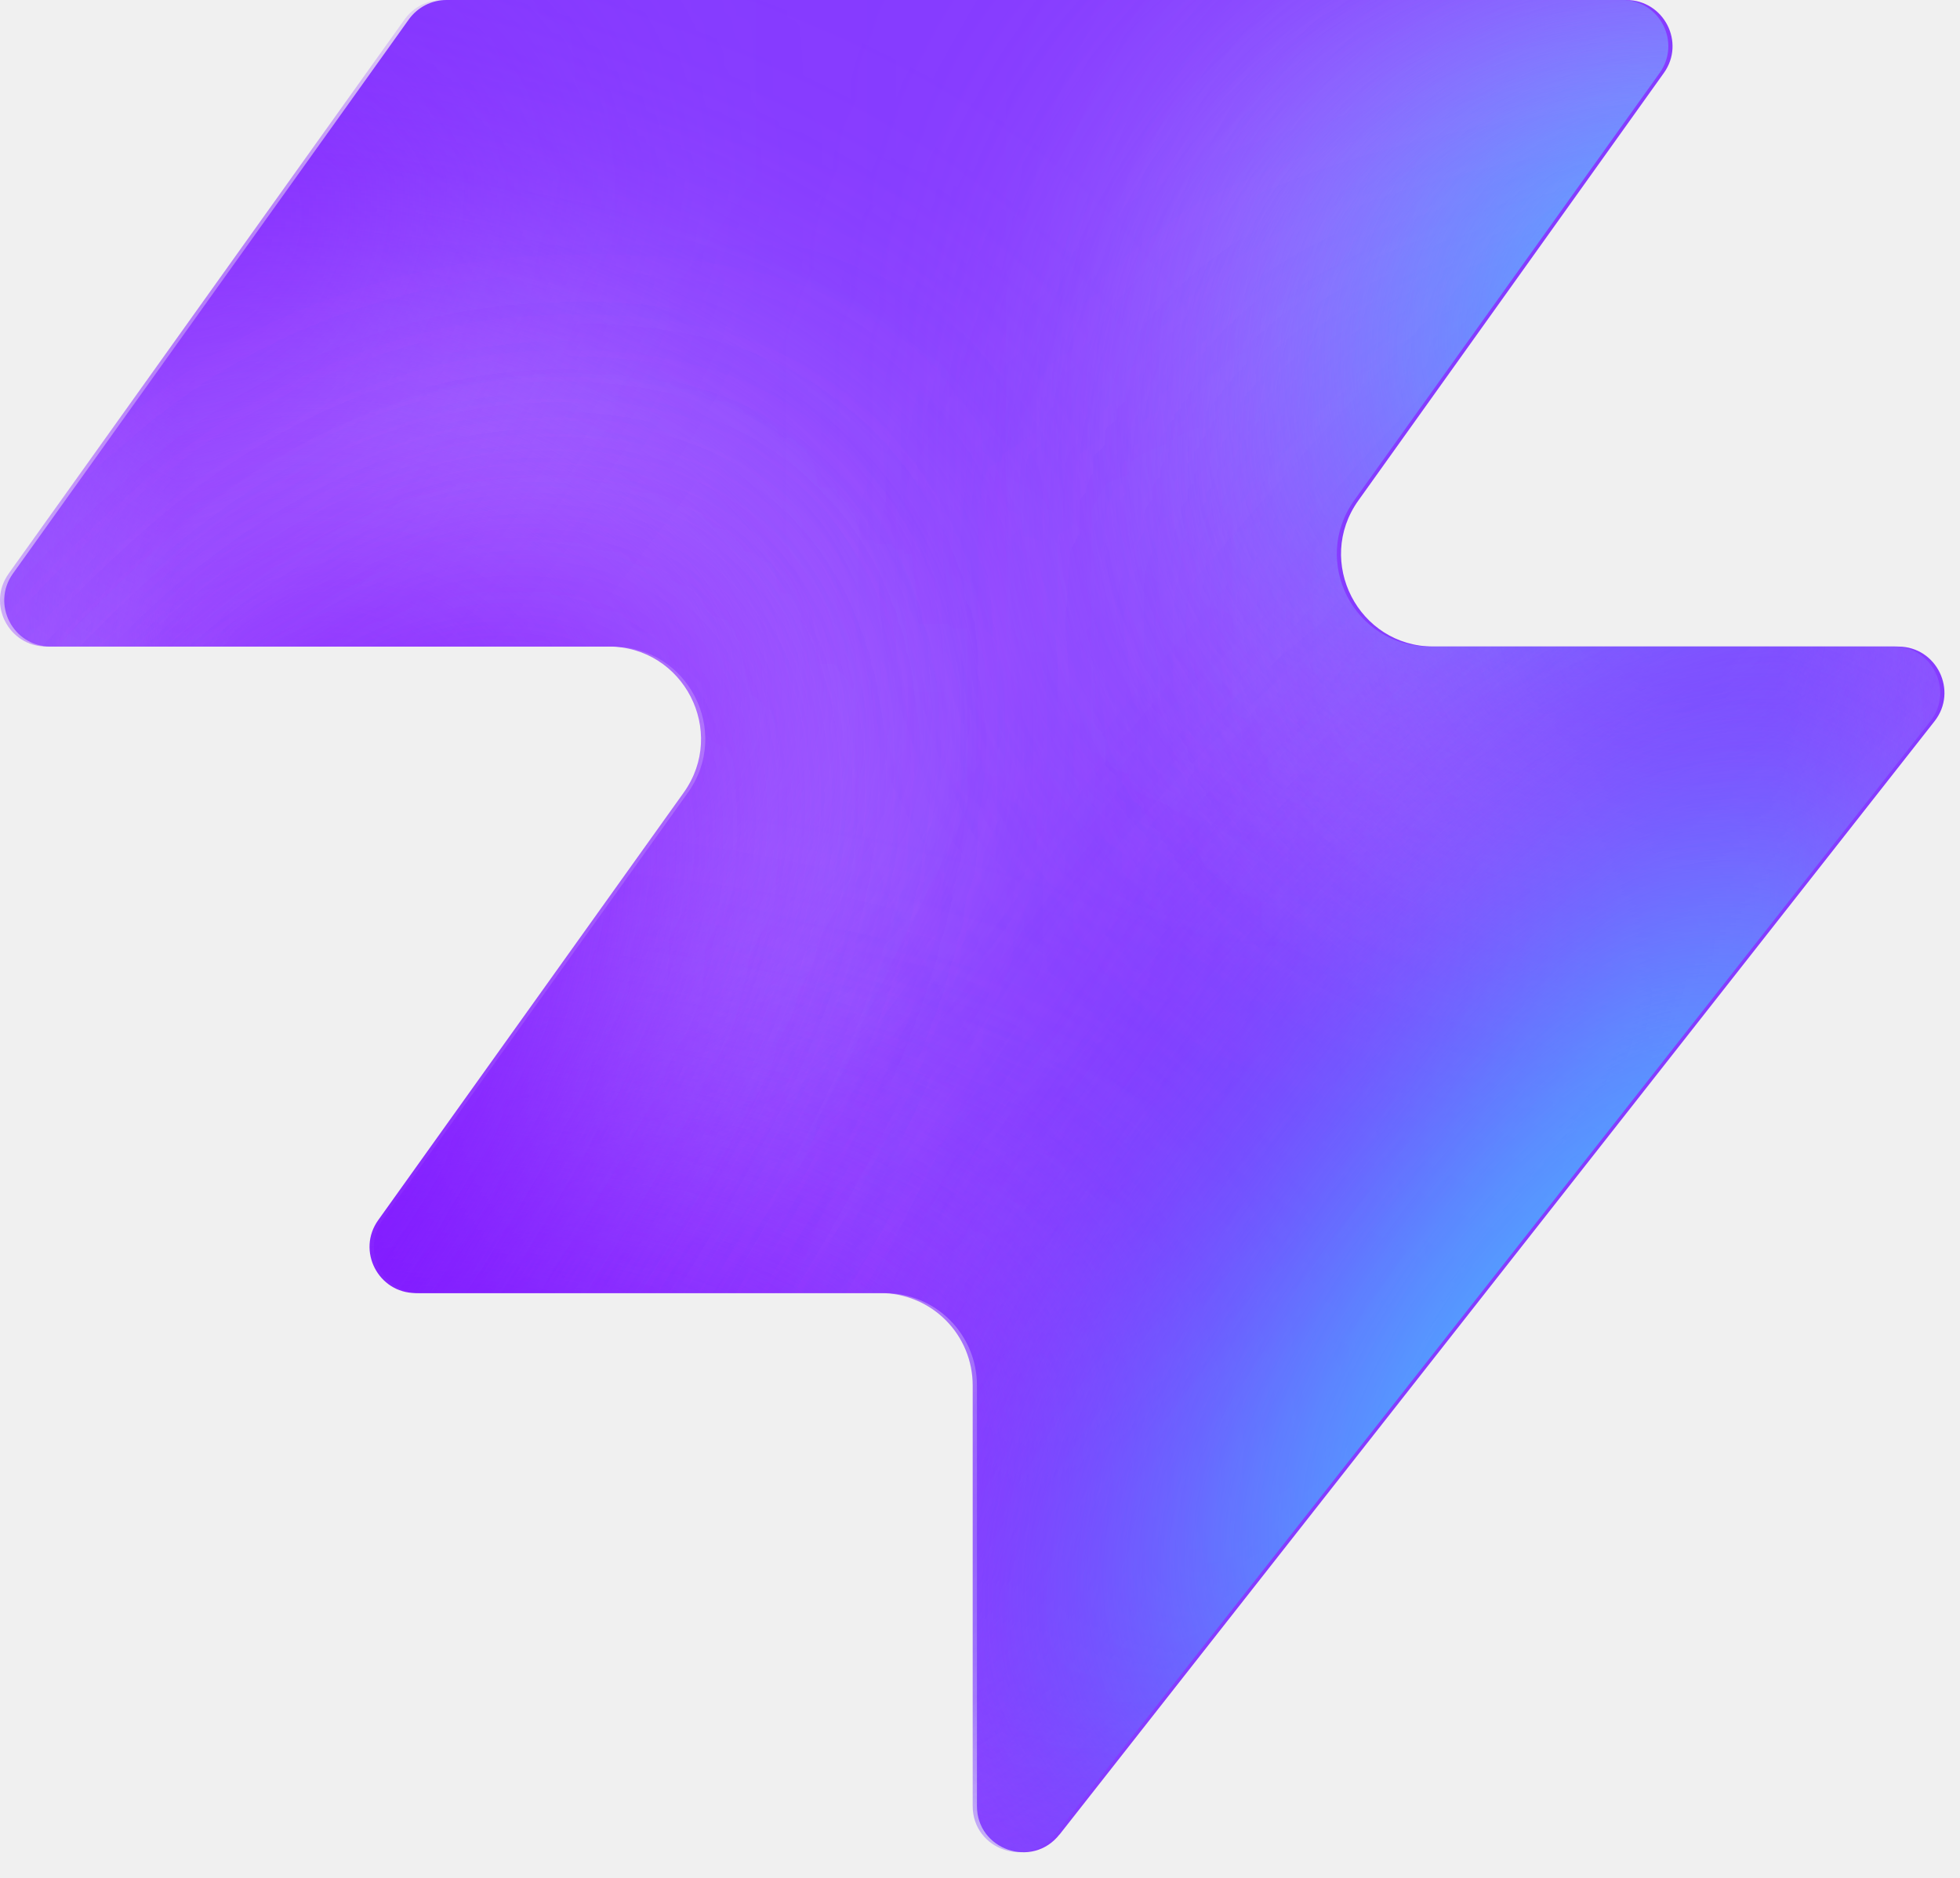
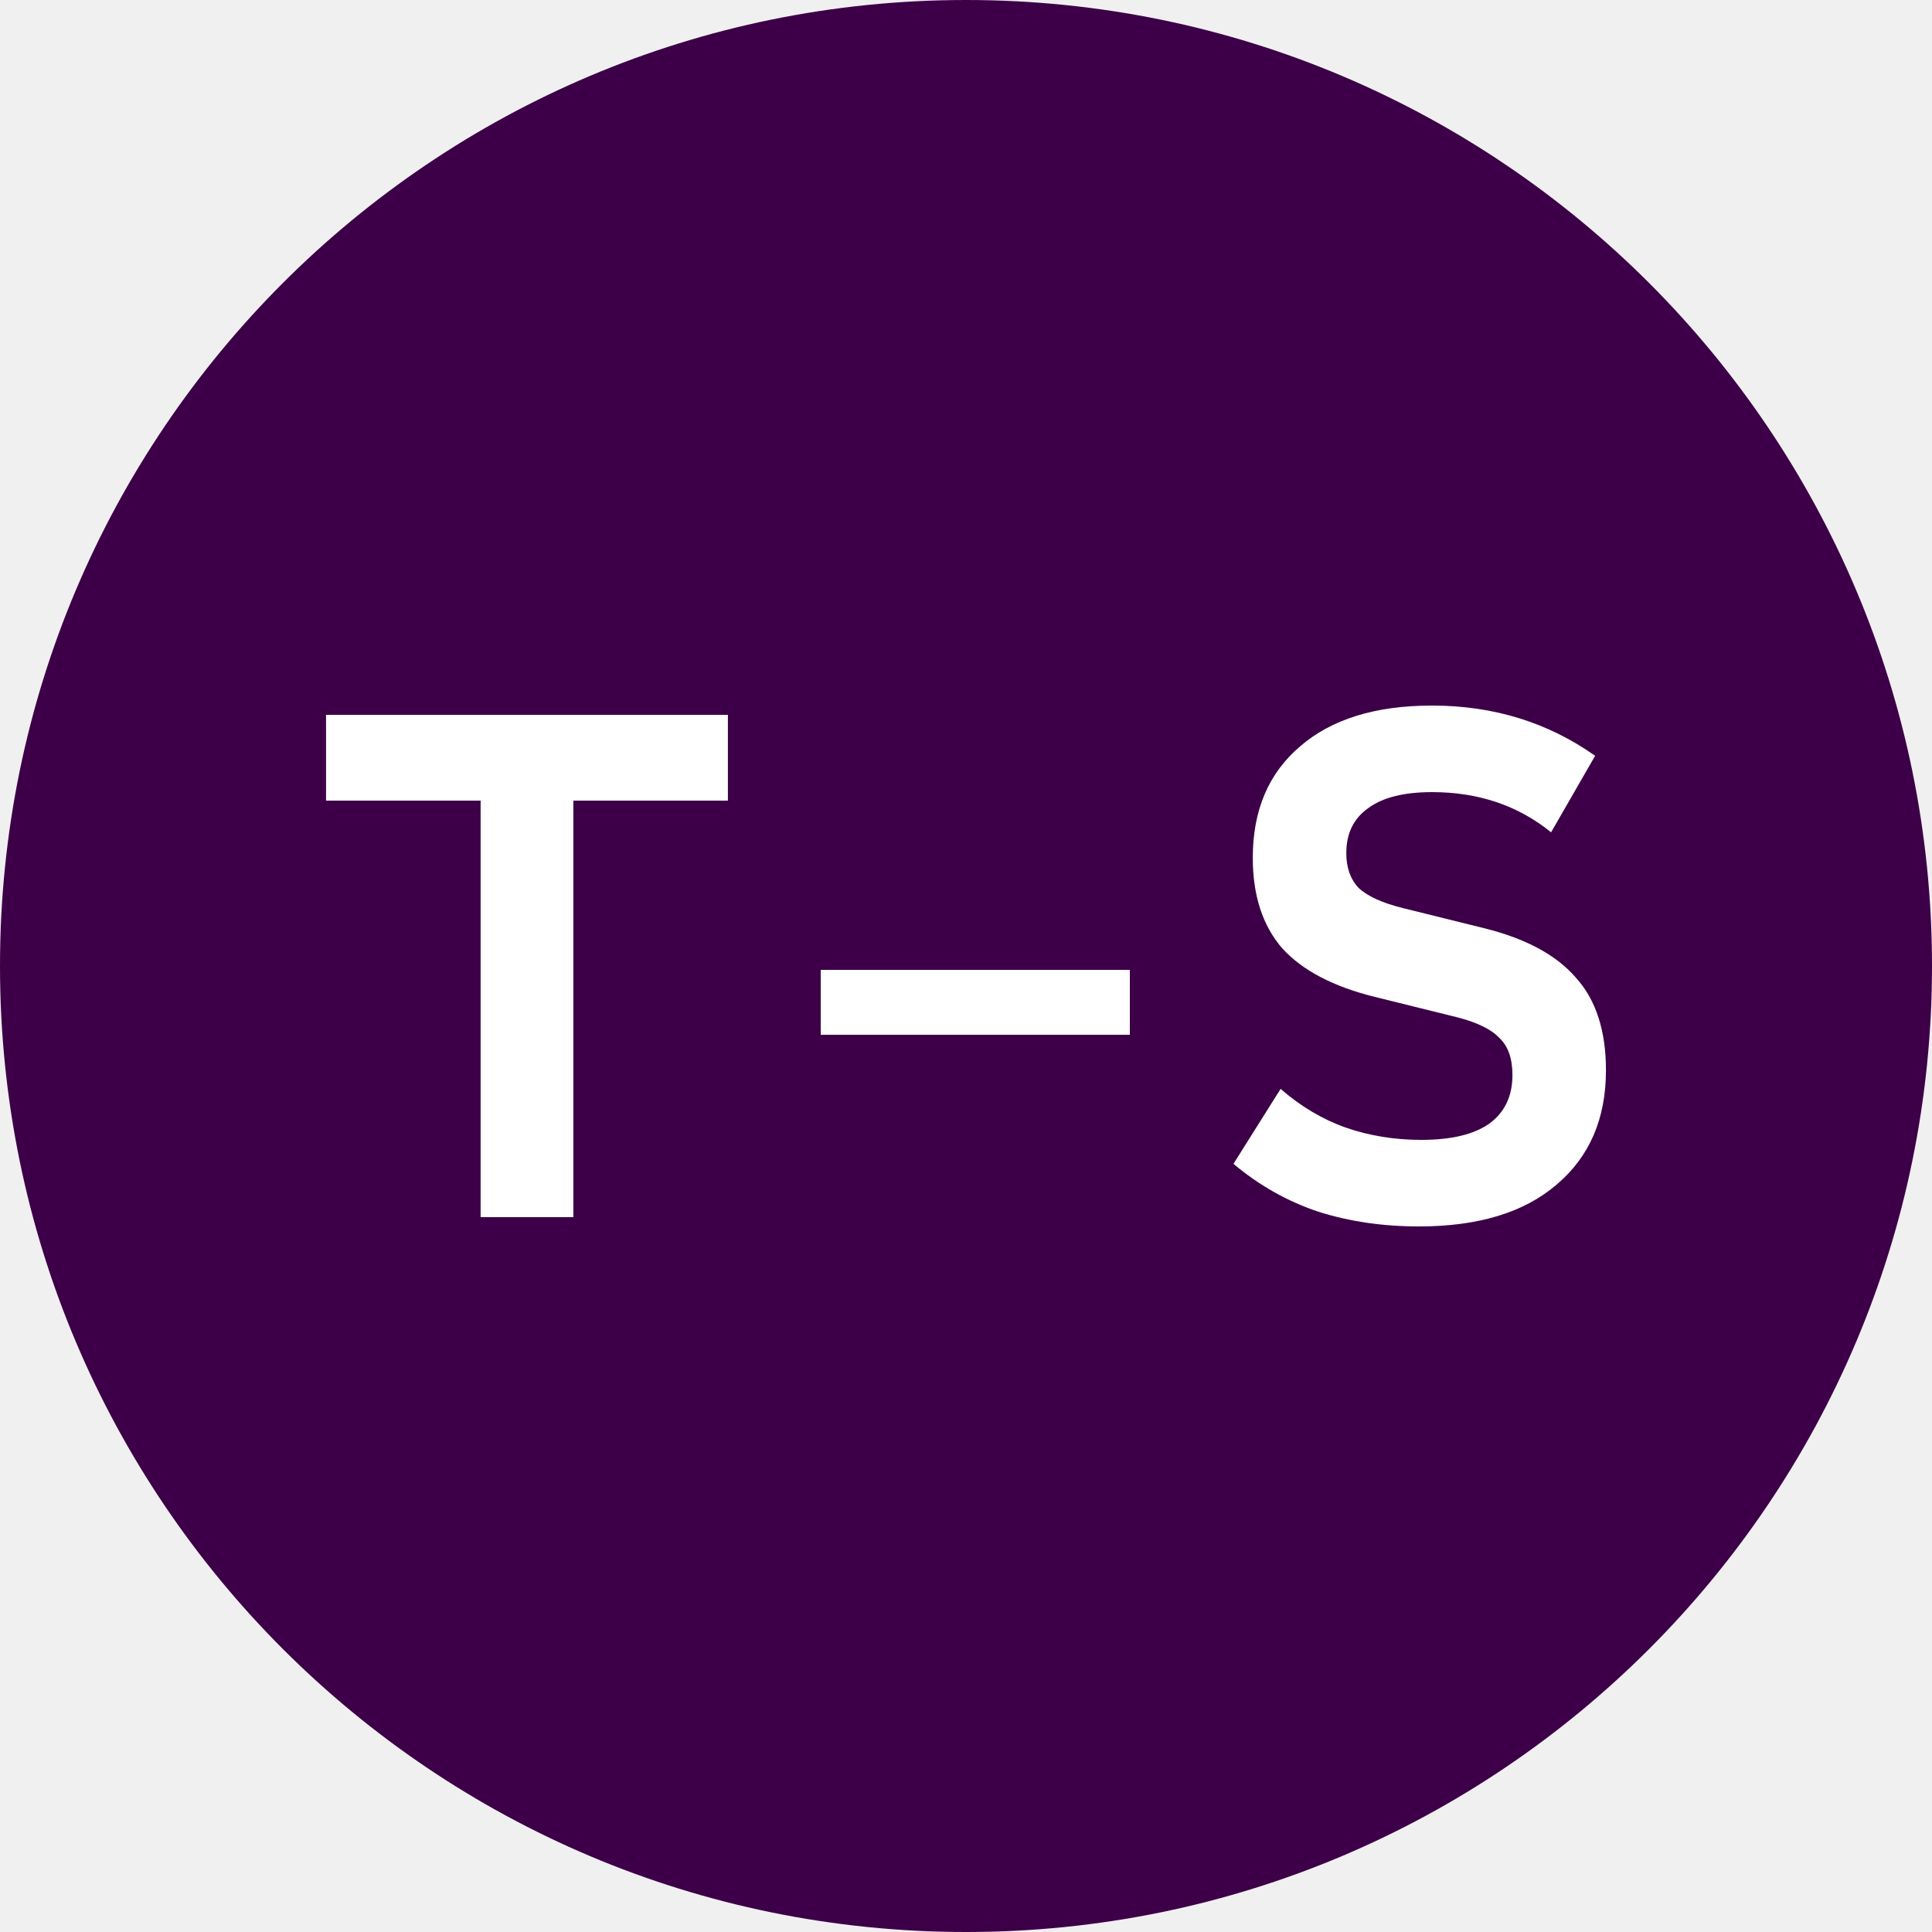
- <svg xmlns="http://www.w3.org/2000/svg" width="48" height="46" fill="none" viewBox="0 0 48 46">
-   <path fill="#863bff" d="M25.946 44.938c-.664.845-2.021.375-2.021-.698V33.937a2.26 2.26 0 0 0-2.262-2.262H10.287c-.92 0-1.456-1.04-.92-1.788l7.48-10.471c1.07-1.497 0-3.578-1.842-3.578H1.237c-.92 0-1.456-1.04-.92-1.788L10.013.474c.214-.297.556-.474.92-.474h28.894c.92 0 1.456 1.04.92 1.788l-7.48 10.471c-1.07 1.498 0 3.579 1.842 3.579h11.377c.943 0 1.473 1.088.89 1.83L25.947 44.94z" style="fill:#863bff;fill:color(display-p3 .525 .23 1);fill-opacity:1" />
-   <mask id="a" width="48" height="46" x="0" y="0" maskUnits="userSpaceOnUse" style="mask-type:alpha">
-     <path fill="#000" d="M25.842 44.938c-.664.844-2.021.375-2.021-.698V33.937a2.26 2.26 0 0 0-2.262-2.262H10.183c-.92 0-1.456-1.04-.92-1.788l7.48-10.471c1.07-1.498 0-3.579-1.842-3.579H1.133c-.92 0-1.456-1.04-.92-1.787L9.91.473c.214-.297.556-.474.92-.474h28.894c.92 0 1.456 1.04.92 1.788l-7.48 10.471c-1.07 1.498 0 3.578 1.842 3.578h11.377c.943 0 1.473 1.088.89 1.832L25.843 44.94z" style="fill:#000;fill-opacity:1" />
-   </mask>
-   <g mask="url(#a)">
-     <g filter="url(#b)">
-       <ellipse cx="5.508" cy="14.704" fill="#ede6ff" rx="5.508" ry="14.704" style="fill:#ede6ff;fill:color(display-p3 .927 .903 1);fill-opacity:1" transform="matrix(.00324 1 1 -.00324 -4.47 31.516)" />
-     </g>
-     <g filter="url(#c)">
-       <ellipse cx="10.399" cy="29.851" fill="#ede6ff" rx="10.399" ry="29.851" style="fill:#ede6ff;fill:color(display-p3 .927 .903 1);fill-opacity:1" transform="matrix(.00324 1 1 -.00324 -39.328 7.883)" />
-     </g>
-     <g filter="url(#d)">
-       <ellipse cx="5.508" cy="30.487" fill="#7e14ff" rx="5.508" ry="30.487" style="fill:#7e14ff;fill:color(display-p3 .492 .077 1);fill-opacity:1" transform="rotate(89.814 -25.913 -14.639)scale(1 -1)" />
-     </g>
-     <g filter="url(#e)">
-       <ellipse cx="5.508" cy="30.599" fill="#7e14ff" rx="5.508" ry="30.599" style="fill:#7e14ff;fill:color(display-p3 .492 .077 1);fill-opacity:1" transform="rotate(89.814 -32.644 -3.334)scale(1 -1)" />
-     </g>
-     <g filter="url(#f)">
-       <ellipse cx="5.508" cy="30.599" fill="#7e14ff" rx="5.508" ry="30.599" style="fill:#7e14ff;fill:color(display-p3 .492 .077 1);fill-opacity:1" transform="matrix(.00324 1 1 -.00324 -34.34 30.47)" />
-     </g>
-     <g filter="url(#g)">
-       <ellipse cx="14.072" cy="22.078" fill="#ede6ff" rx="14.072" ry="22.078" style="fill:#ede6ff;fill:color(display-p3 .927 .903 1);fill-opacity:1" transform="rotate(93.35 24.506 48.493)scale(-1 1)" />
-     </g>
-     <g filter="url(#h)">
-       <ellipse cx="3.47" cy="21.501" fill="#7e14ff" rx="3.47" ry="21.501" style="fill:#7e14ff;fill:color(display-p3 .492 .077 1);fill-opacity:1" transform="rotate(89.009 28.708 47.59)scale(-1 1)" />
-     </g>
-     <g filter="url(#i)">
-       <ellipse cx="3.47" cy="21.501" fill="#7e14ff" rx="3.47" ry="21.501" style="fill:#7e14ff;fill:color(display-p3 .492 .077 1);fill-opacity:1" transform="rotate(89.009 28.708 47.59)scale(-1 1)" />
-     </g>
-     <g filter="url(#j)">
-       <ellipse cx=".387" cy="8.972" fill="#7e14ff" rx="4.407" ry="29.108" style="fill:#7e14ff;fill:color(display-p3 .492 .077 1);fill-opacity:1" transform="rotate(39.51 .387 8.972)" />
-     </g>
-     <g filter="url(#k)">
-       <ellipse cx="47.523" cy="-6.092" fill="#7e14ff" rx="4.407" ry="29.108" style="fill:#7e14ff;fill:color(display-p3 .492 .077 1);fill-opacity:1" transform="rotate(37.892 47.523 -6.092)" />
-     </g>
-     <g filter="url(#l)">
-       <ellipse cx="41.412" cy="6.333" fill="#47bfff" rx="5.971" ry="9.665" style="fill:#47bfff;fill:color(display-p3 .28 .748 1);fill-opacity:1" transform="rotate(37.892 41.412 6.333)" />
-     </g>
-     <g filter="url(#m)">
-       <ellipse cx="-1.879" cy="38.332" fill="#7e14ff" rx="4.407" ry="29.108" style="fill:#7e14ff;fill:color(display-p3 .492 .077 1);fill-opacity:1" transform="rotate(37.892 -1.88 38.332)" />
-     </g>
-     <g filter="url(#n)">
-       <ellipse cx="-1.879" cy="38.332" fill="#7e14ff" rx="4.407" ry="29.108" style="fill:#7e14ff;fill:color(display-p3 .492 .077 1);fill-opacity:1" transform="rotate(37.892 -1.88 38.332)" />
-     </g>
-     <g filter="url(#o)">
-       <ellipse cx="35.651" cy="29.907" fill="#7e14ff" rx="4.407" ry="29.108" style="fill:#7e14ff;fill:color(display-p3 .492 .077 1);fill-opacity:1" transform="rotate(37.892 35.651 29.907)" />
-     </g>
-     <g filter="url(#p)">
-       <ellipse cx="38.418" cy="32.4" fill="#47bfff" rx="5.971" ry="15.297" style="fill:#47bfff;fill:color(display-p3 .28 .748 1);fill-opacity:1" transform="rotate(37.892 38.418 32.4)" />
-     </g>
-   </g>
-   <defs>
-     <filter id="b" width="60.045" height="41.654" x="-19.77" y="16.149" color-interpolation-filters="sRGB" filterUnits="userSpaceOnUse">
-       <feFlood flood-opacity="0" result="BackgroundImageFix" />
-       <feBlend in="SourceGraphic" in2="BackgroundImageFix" result="shape" />
-       <feGaussianBlur result="effect1_foregroundBlur_2002_17158" stdDeviation="7.659" />
-     </filter>
-     <filter id="c" width="90.34" height="51.437" x="-54.613" y="-7.533" color-interpolation-filters="sRGB" filterUnits="userSpaceOnUse">
-       <feFlood flood-opacity="0" result="BackgroundImageFix" />
-       <feBlend in="SourceGraphic" in2="BackgroundImageFix" result="shape" />
-       <feGaussianBlur result="effect1_foregroundBlur_2002_17158" stdDeviation="7.659" />
-     </filter>
-     <filter id="d" width="79.355" height="29.4" x="-49.64" y="2.03" color-interpolation-filters="sRGB" filterUnits="userSpaceOnUse">
-       <feFlood flood-opacity="0" result="BackgroundImageFix" />
-       <feBlend in="SourceGraphic" in2="BackgroundImageFix" result="shape" />
-       <feGaussianBlur result="effect1_foregroundBlur_2002_17158" stdDeviation="4.596" />
-     </filter>
-     <filter id="e" width="79.579" height="29.4" x="-45.045" y="20.029" color-interpolation-filters="sRGB" filterUnits="userSpaceOnUse">
-       <feFlood flood-opacity="0" result="BackgroundImageFix" />
-       <feBlend in="SourceGraphic" in2="BackgroundImageFix" result="shape" />
-       <feGaussianBlur result="effect1_foregroundBlur_2002_17158" stdDeviation="4.596" />
-     </filter>
-     <filter id="f" width="79.579" height="29.4" x="-43.513" y="21.178" color-interpolation-filters="sRGB" filterUnits="userSpaceOnUse">
-       <feFlood flood-opacity="0" result="BackgroundImageFix" />
-       <feBlend in="SourceGraphic" in2="BackgroundImageFix" result="shape" />
-       <feGaussianBlur result="effect1_foregroundBlur_2002_17158" stdDeviation="4.596" />
-     </filter>
-     <filter id="g" width="74.749" height="58.852" x="15.756" y="-17.901" color-interpolation-filters="sRGB" filterUnits="userSpaceOnUse">
-       <feFlood flood-opacity="0" result="BackgroundImageFix" />
-       <feBlend in="SourceGraphic" in2="BackgroundImageFix" result="shape" />
-       <feGaussianBlur result="effect1_foregroundBlur_2002_17158" stdDeviation="7.659" />
-     </filter>
-     <filter id="h" width="61.377" height="25.362" x="23.548" y="2.284" color-interpolation-filters="sRGB" filterUnits="userSpaceOnUse">
-       <feFlood flood-opacity="0" result="BackgroundImageFix" />
-       <feBlend in="SourceGraphic" in2="BackgroundImageFix" result="shape" />
-       <feGaussianBlur result="effect1_foregroundBlur_2002_17158" stdDeviation="4.596" />
-     </filter>
-     <filter id="i" width="61.377" height="25.362" x="23.548" y="2.284" color-interpolation-filters="sRGB" filterUnits="userSpaceOnUse">
-       <feFlood flood-opacity="0" result="BackgroundImageFix" />
-       <feBlend in="SourceGraphic" in2="BackgroundImageFix" result="shape" />
-       <feGaussianBlur result="effect1_foregroundBlur_2002_17158" stdDeviation="4.596" />
-     </filter>
-     <filter id="j" width="56.045" height="63.649" x="-27.636" y="-22.853" color-interpolation-filters="sRGB" filterUnits="userSpaceOnUse">
-       <feFlood flood-opacity="0" result="BackgroundImageFix" />
-       <feBlend in="SourceGraphic" in2="BackgroundImageFix" result="shape" />
-       <feGaussianBlur result="effect1_foregroundBlur_2002_17158" stdDeviation="4.596" />
-     </filter>
-     <filter id="k" width="54.814" height="64.646" x="20.116" y="-38.415" color-interpolation-filters="sRGB" filterUnits="userSpaceOnUse">
-       <feFlood flood-opacity="0" result="BackgroundImageFix" />
-       <feBlend in="SourceGraphic" in2="BackgroundImageFix" result="shape" />
-       <feGaussianBlur result="effect1_foregroundBlur_2002_17158" stdDeviation="4.596" />
-     </filter>
-     <filter id="l" width="33.541" height="35.313" x="24.641" y="-11.323" color-interpolation-filters="sRGB" filterUnits="userSpaceOnUse">
-       <feFlood flood-opacity="0" result="BackgroundImageFix" />
-       <feBlend in="SourceGraphic" in2="BackgroundImageFix" result="shape" />
-       <feGaussianBlur result="effect1_foregroundBlur_2002_17158" stdDeviation="4.596" />
-     </filter>
-     <filter id="m" width="54.814" height="64.646" x="-29.286" y="6.009" color-interpolation-filters="sRGB" filterUnits="userSpaceOnUse">
-       <feFlood flood-opacity="0" result="BackgroundImageFix" />
-       <feBlend in="SourceGraphic" in2="BackgroundImageFix" result="shape" />
-       <feGaussianBlur result="effect1_foregroundBlur_2002_17158" stdDeviation="4.596" />
-     </filter>
-     <filter id="n" width="54.814" height="64.646" x="-29.286" y="6.009" color-interpolation-filters="sRGB" filterUnits="userSpaceOnUse">
-       <feFlood flood-opacity="0" result="BackgroundImageFix" />
-       <feBlend in="SourceGraphic" in2="BackgroundImageFix" result="shape" />
-       <feGaussianBlur result="effect1_foregroundBlur_2002_17158" stdDeviation="4.596" />
-     </filter>
-     <filter id="o" width="54.814" height="64.646" x="8.244" y="-2.416" color-interpolation-filters="sRGB" filterUnits="userSpaceOnUse">
-       <feFlood flood-opacity="0" result="BackgroundImageFix" />
-       <feBlend in="SourceGraphic" in2="BackgroundImageFix" result="shape" />
-       <feGaussianBlur result="effect1_foregroundBlur_2002_17158" stdDeviation="4.596" />
-     </filter>
-     <filter id="p" width="39.409" height="43.623" x="18.713" y="10.588" color-interpolation-filters="sRGB" filterUnits="userSpaceOnUse">
-       <feFlood flood-opacity="0" result="BackgroundImageFix" />
-       <feBlend in="SourceGraphic" in2="BackgroundImageFix" result="shape" />
-       <feGaussianBlur result="effect1_foregroundBlur_2002_17158" stdDeviation="4.596" />
-     </filter>
-   </defs>
+ <svg xmlns="http://www.w3.org/2000/svg" width="50" height="50" viewBox="0 0 50 50" fill="none">
+   <rect width="50" height="50" rx="25" fill="#3D0048" />
+   <path d="M12.438 31.5V20.72H8.438V18.5H18.838V20.72H14.838V31.5H12.438Z" fill="white" />
+   <path d="M21.24 26.78V25.1H29.24V26.78H21.24Z" fill="white" />
+   <path d="M36.722 31.74C35.788 31.74 34.922 31.613 34.122 31.36C33.322 31.093 32.588 30.68 31.922 30.12L33.142 28.18C33.662 28.633 34.222 28.967 34.822 29.18C35.435 29.393 36.088 29.5 36.782 29.5C37.555 29.5 38.142 29.36 38.542 29.08C38.942 28.787 39.142 28.367 39.142 27.82C39.142 27.393 39.028 27.073 38.802 26.86C38.588 26.633 38.215 26.453 37.682 26.32L35.582 25.8C34.502 25.533 33.702 25.113 33.182 24.54C32.675 23.953 32.422 23.173 32.422 22.2C32.422 20.973 32.828 20.013 33.642 19.32C34.455 18.613 35.595 18.26 37.062 18.26C38.648 18.26 40.055 18.693 41.282 19.56L40.142 21.54C39.288 20.847 38.262 20.5 37.062 20.5C36.328 20.5 35.775 20.64 35.402 20.92C35.028 21.187 34.842 21.573 34.842 22.08C34.842 22.453 34.948 22.753 35.162 22.98C35.388 23.193 35.768 23.367 36.302 23.5L38.402 24.02C39.482 24.287 40.275 24.713 40.782 25.3C41.302 25.873 41.562 26.673 41.562 27.7C41.562 28.953 41.135 29.94 40.282 30.66C39.442 31.38 38.255 31.74 36.722 31.74Z" fill="white" />
</svg>
